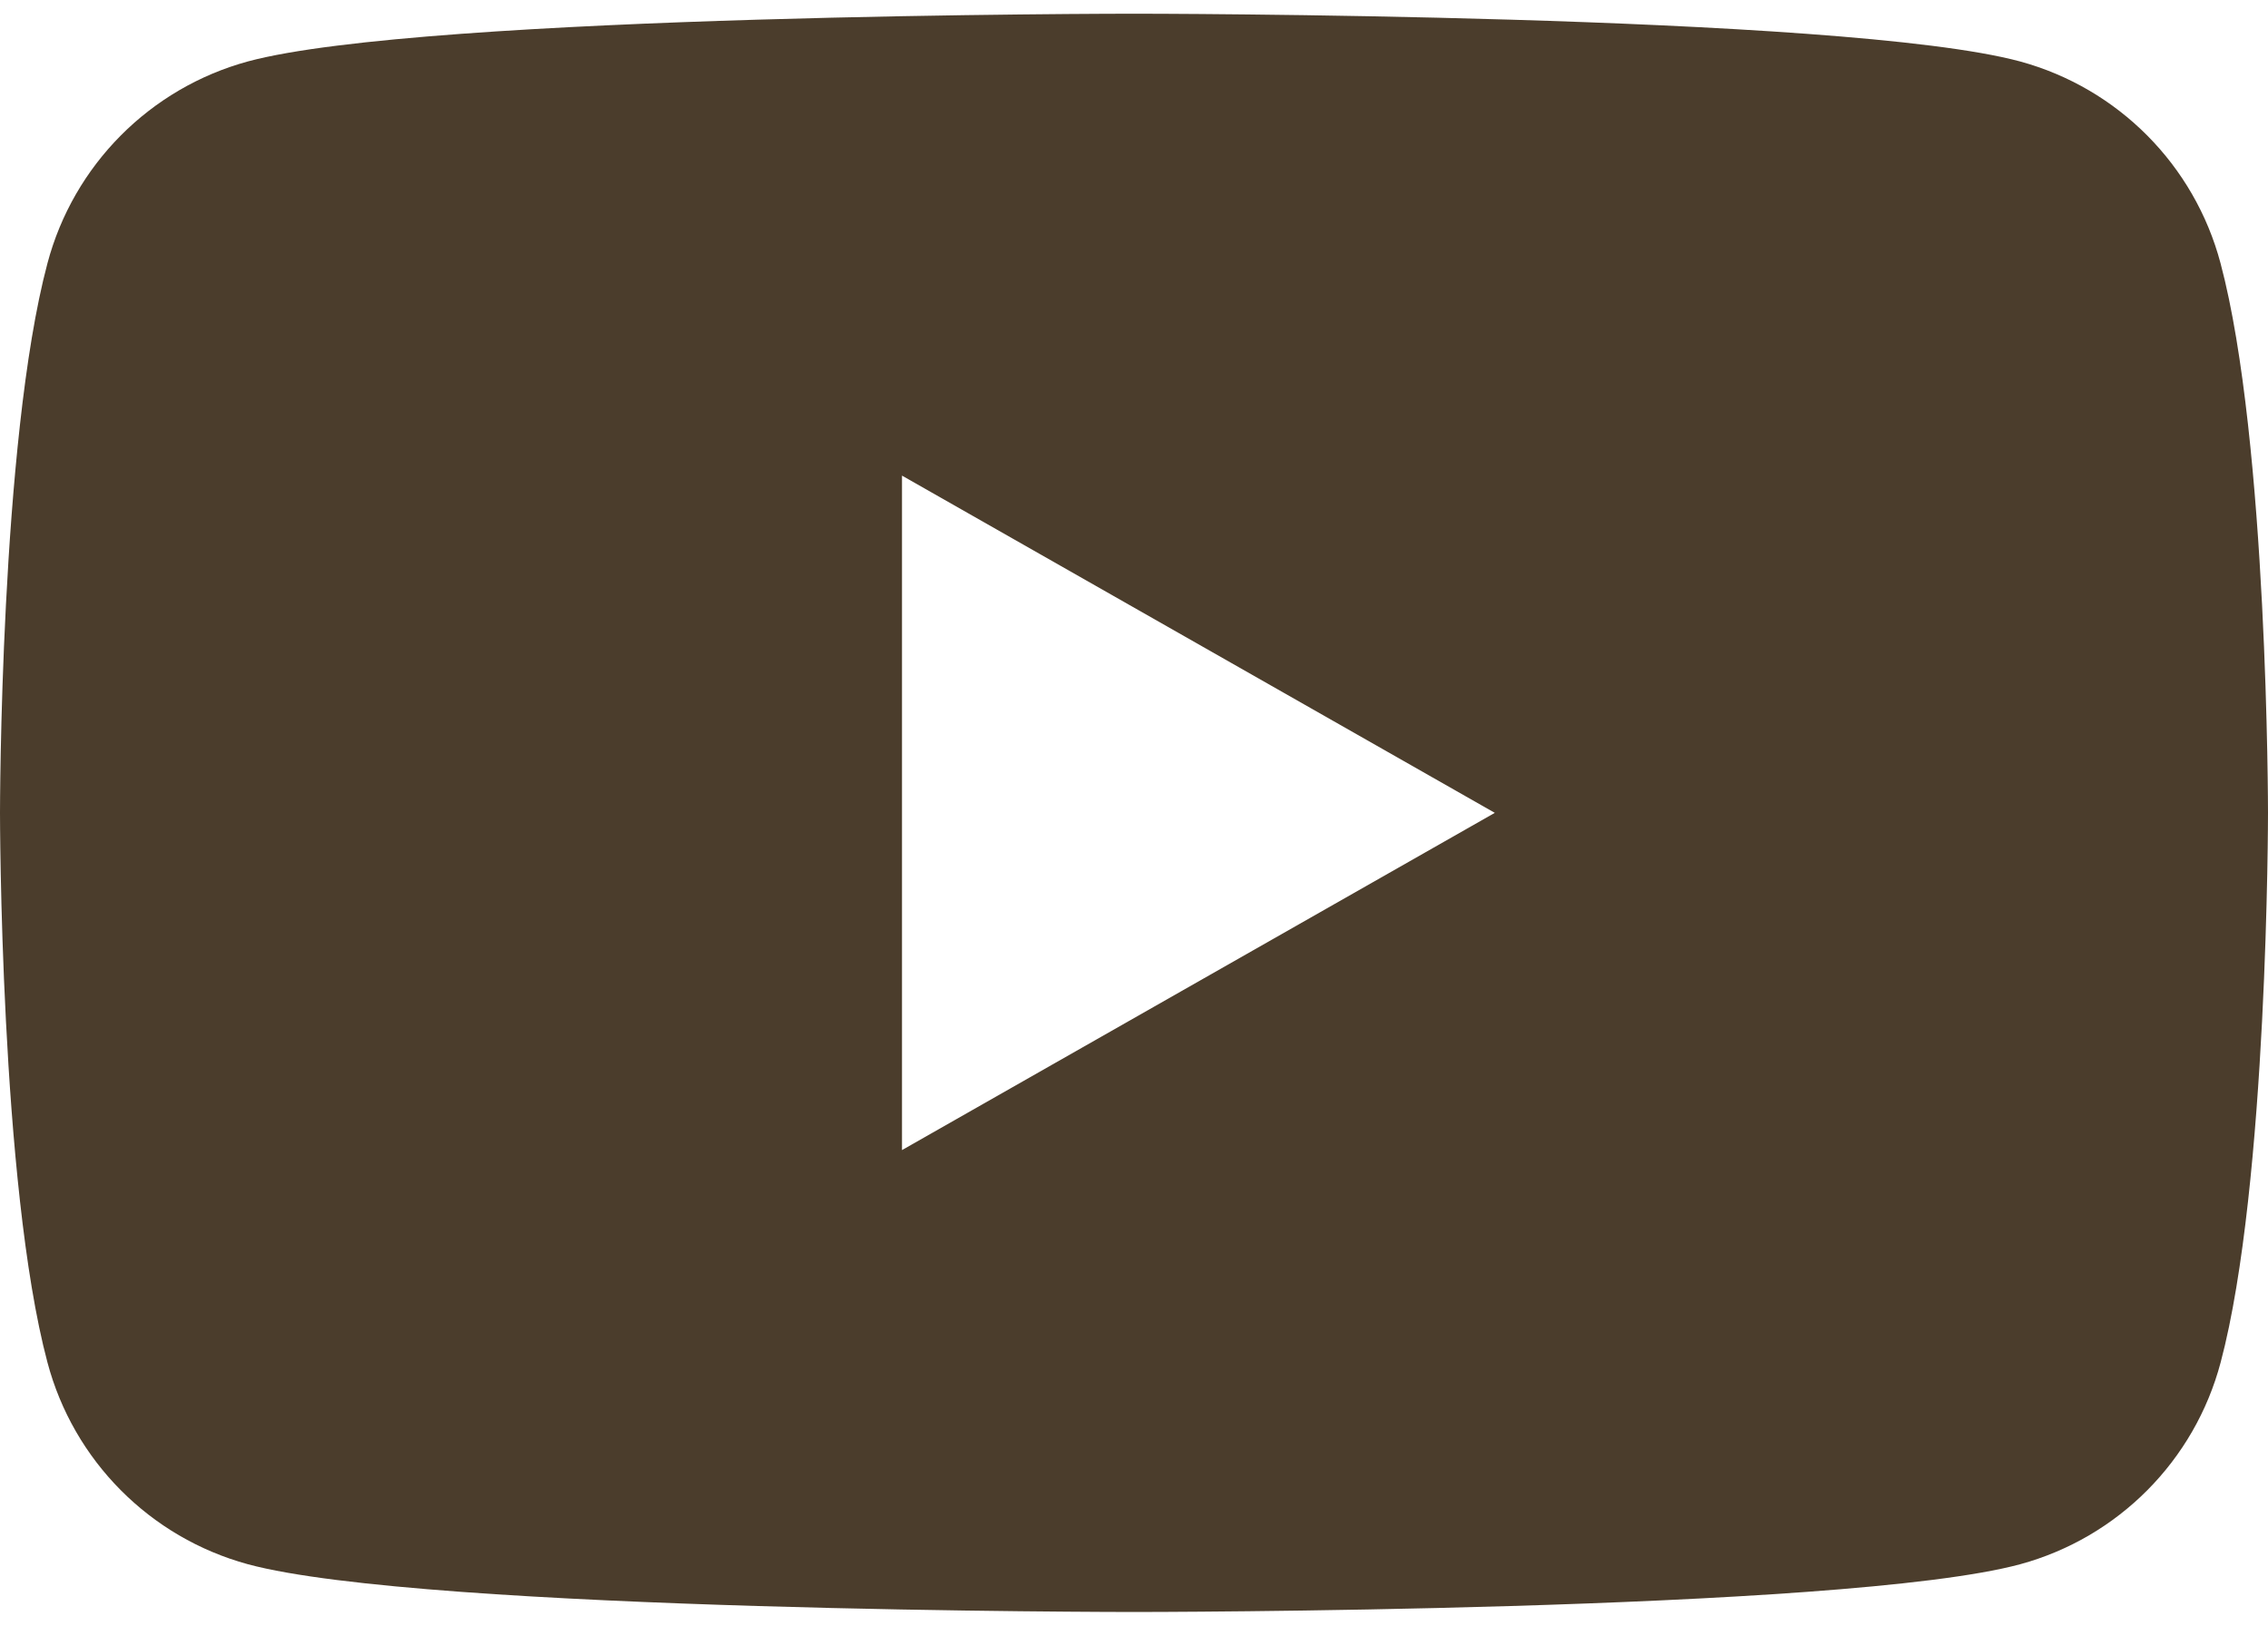
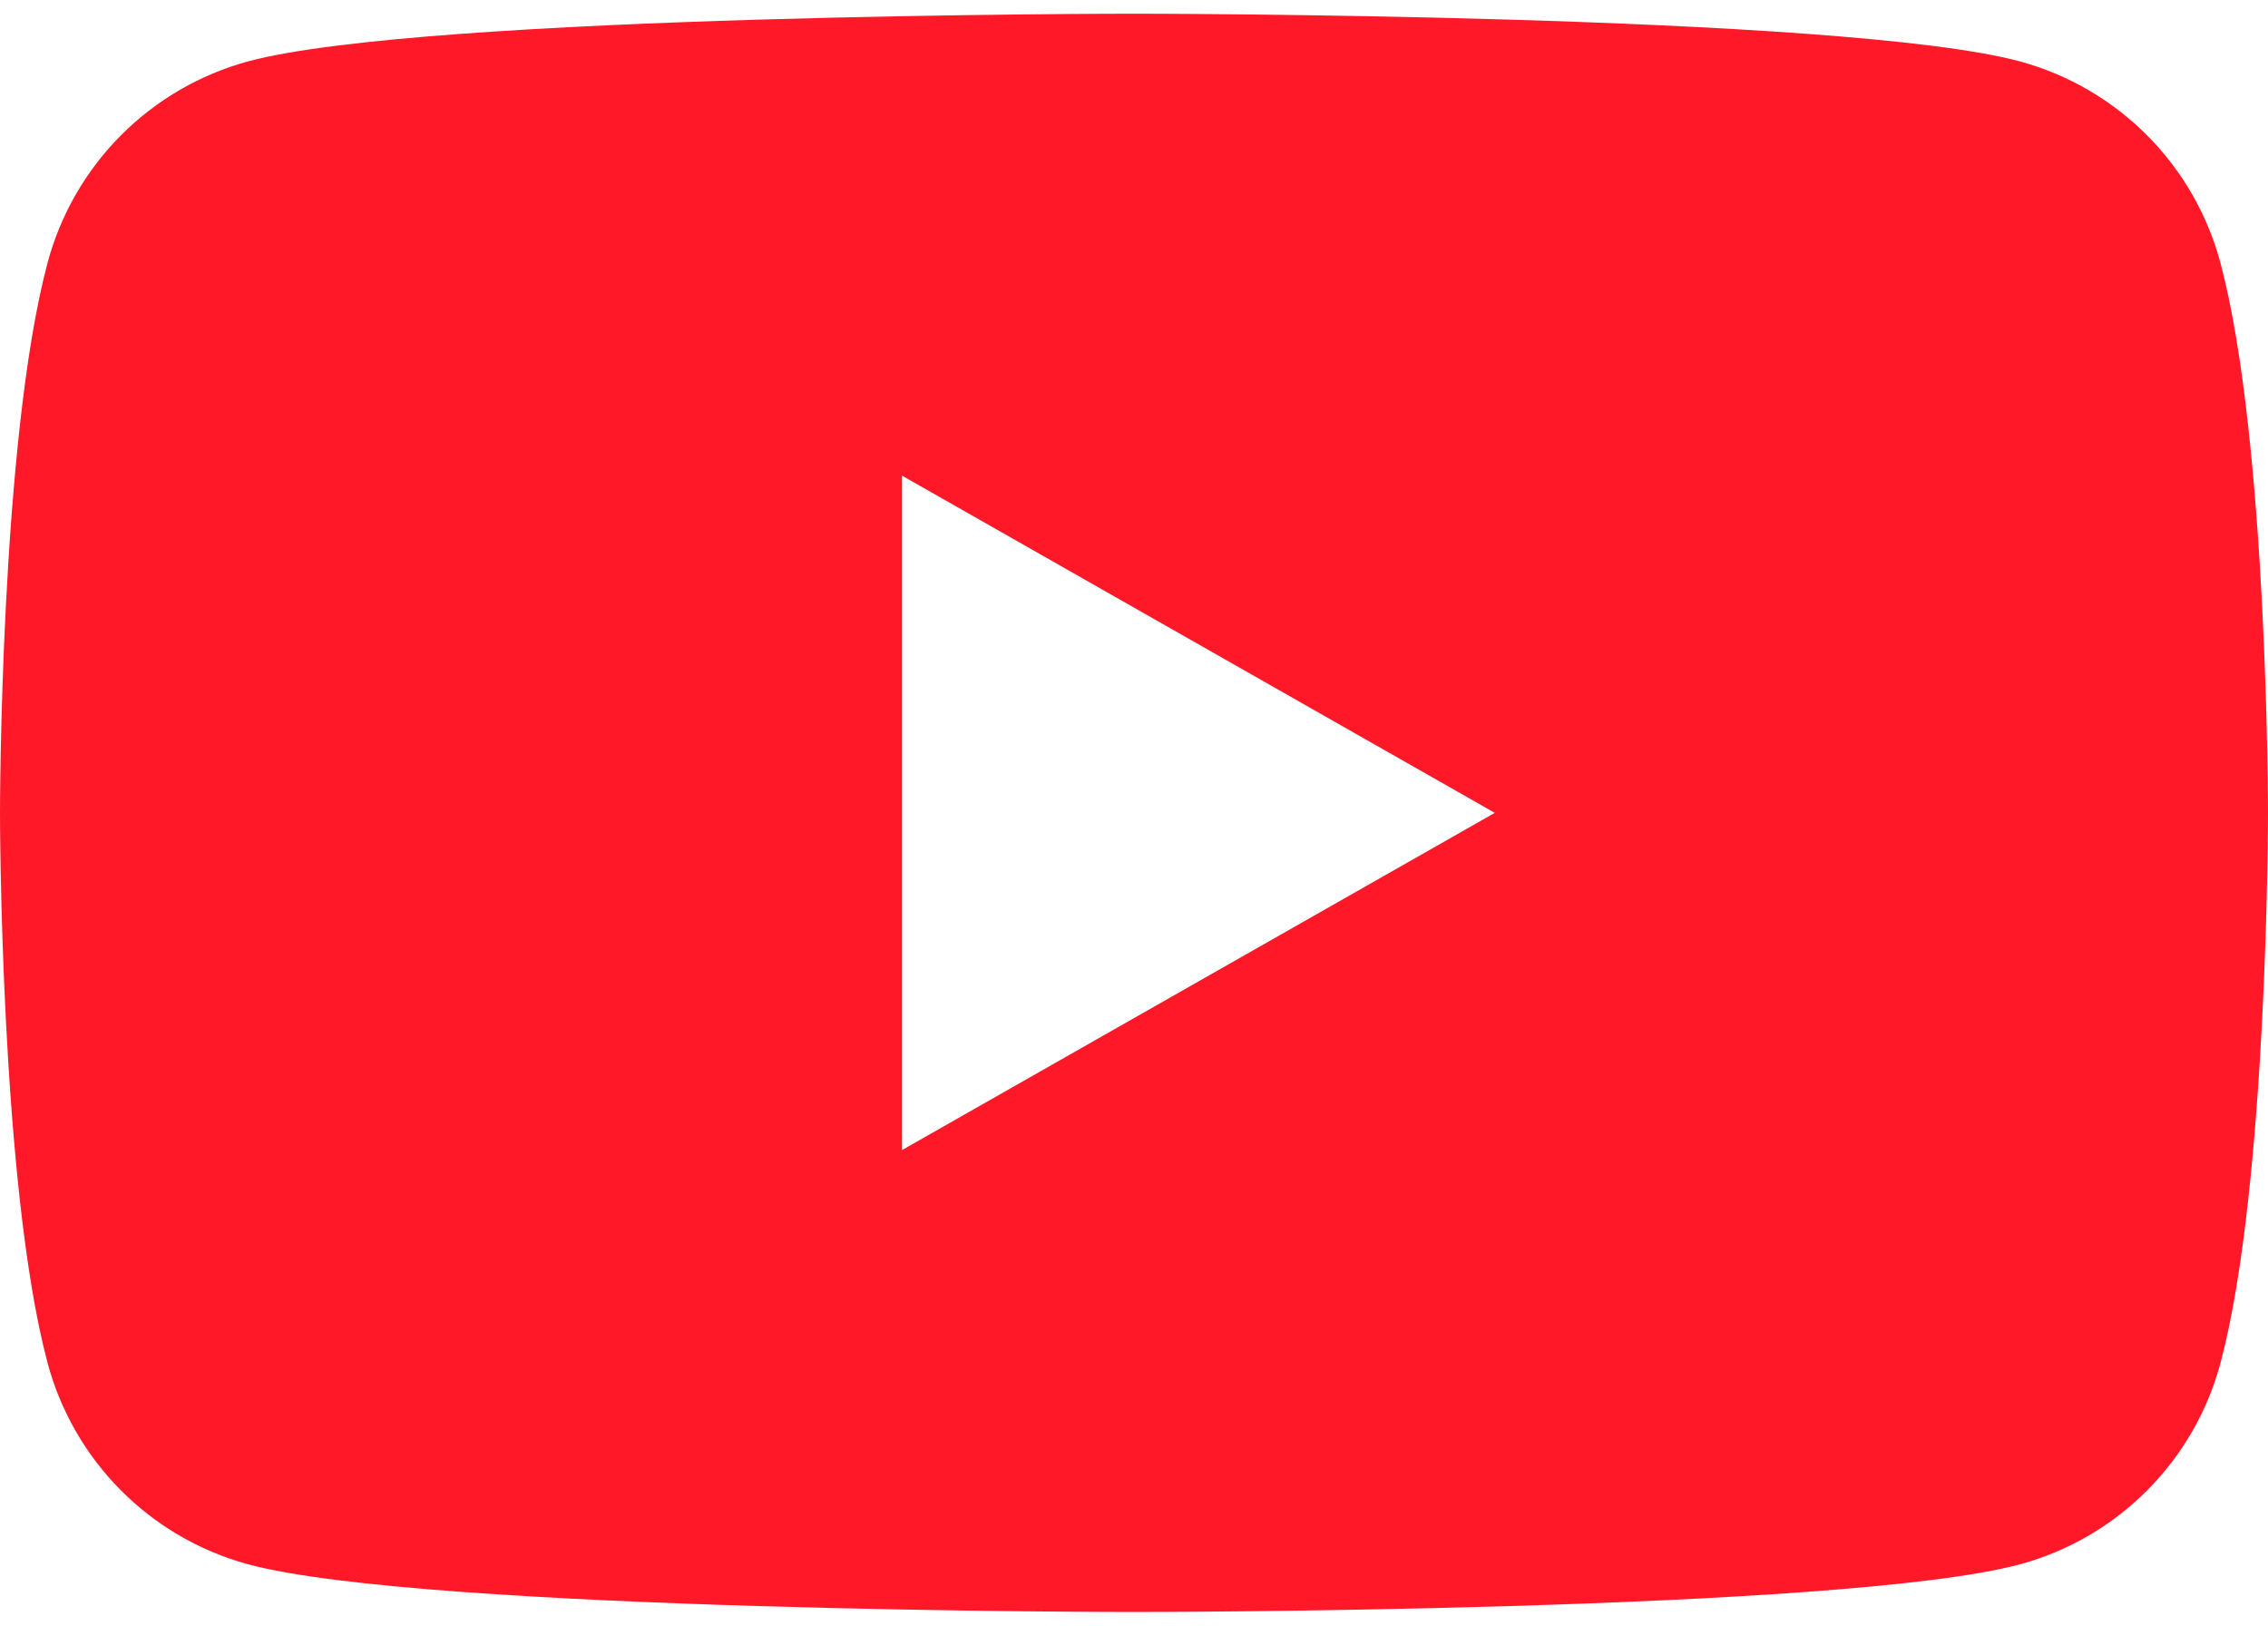
- <svg xmlns="http://www.w3.org/2000/svg" fill="#4b3d2c" role="img" viewBox="0.000 3.400 24.000 17.200">
+ <svg xmlns="http://www.w3.org/2000/svg" fill="#ff1827" role="img" viewBox="0.000 3.400 24.000 17.200">
  <path d="M23.498 6.186a3.016 3.016 0 0 0-2.122-2.136C19.505 3.545 12 3.545 12 3.545s-7.505 0-9.377.505A3.017 3.017 0 0 0 .502 6.186C0 8.07 0 12 0 12s0 3.93.502 5.814a3.016 3.016 0 0 0 2.122 2.136c1.871.505 9.376.505 9.376.505s7.505 0 9.377-.505a3.015 3.015 0 0 0 2.122-2.136C24 15.93 24 12 24 12s0-3.93-.502-5.814zM9.545 15.568V8.432L15.818 12l-6.273 3.568z" />
</svg>
